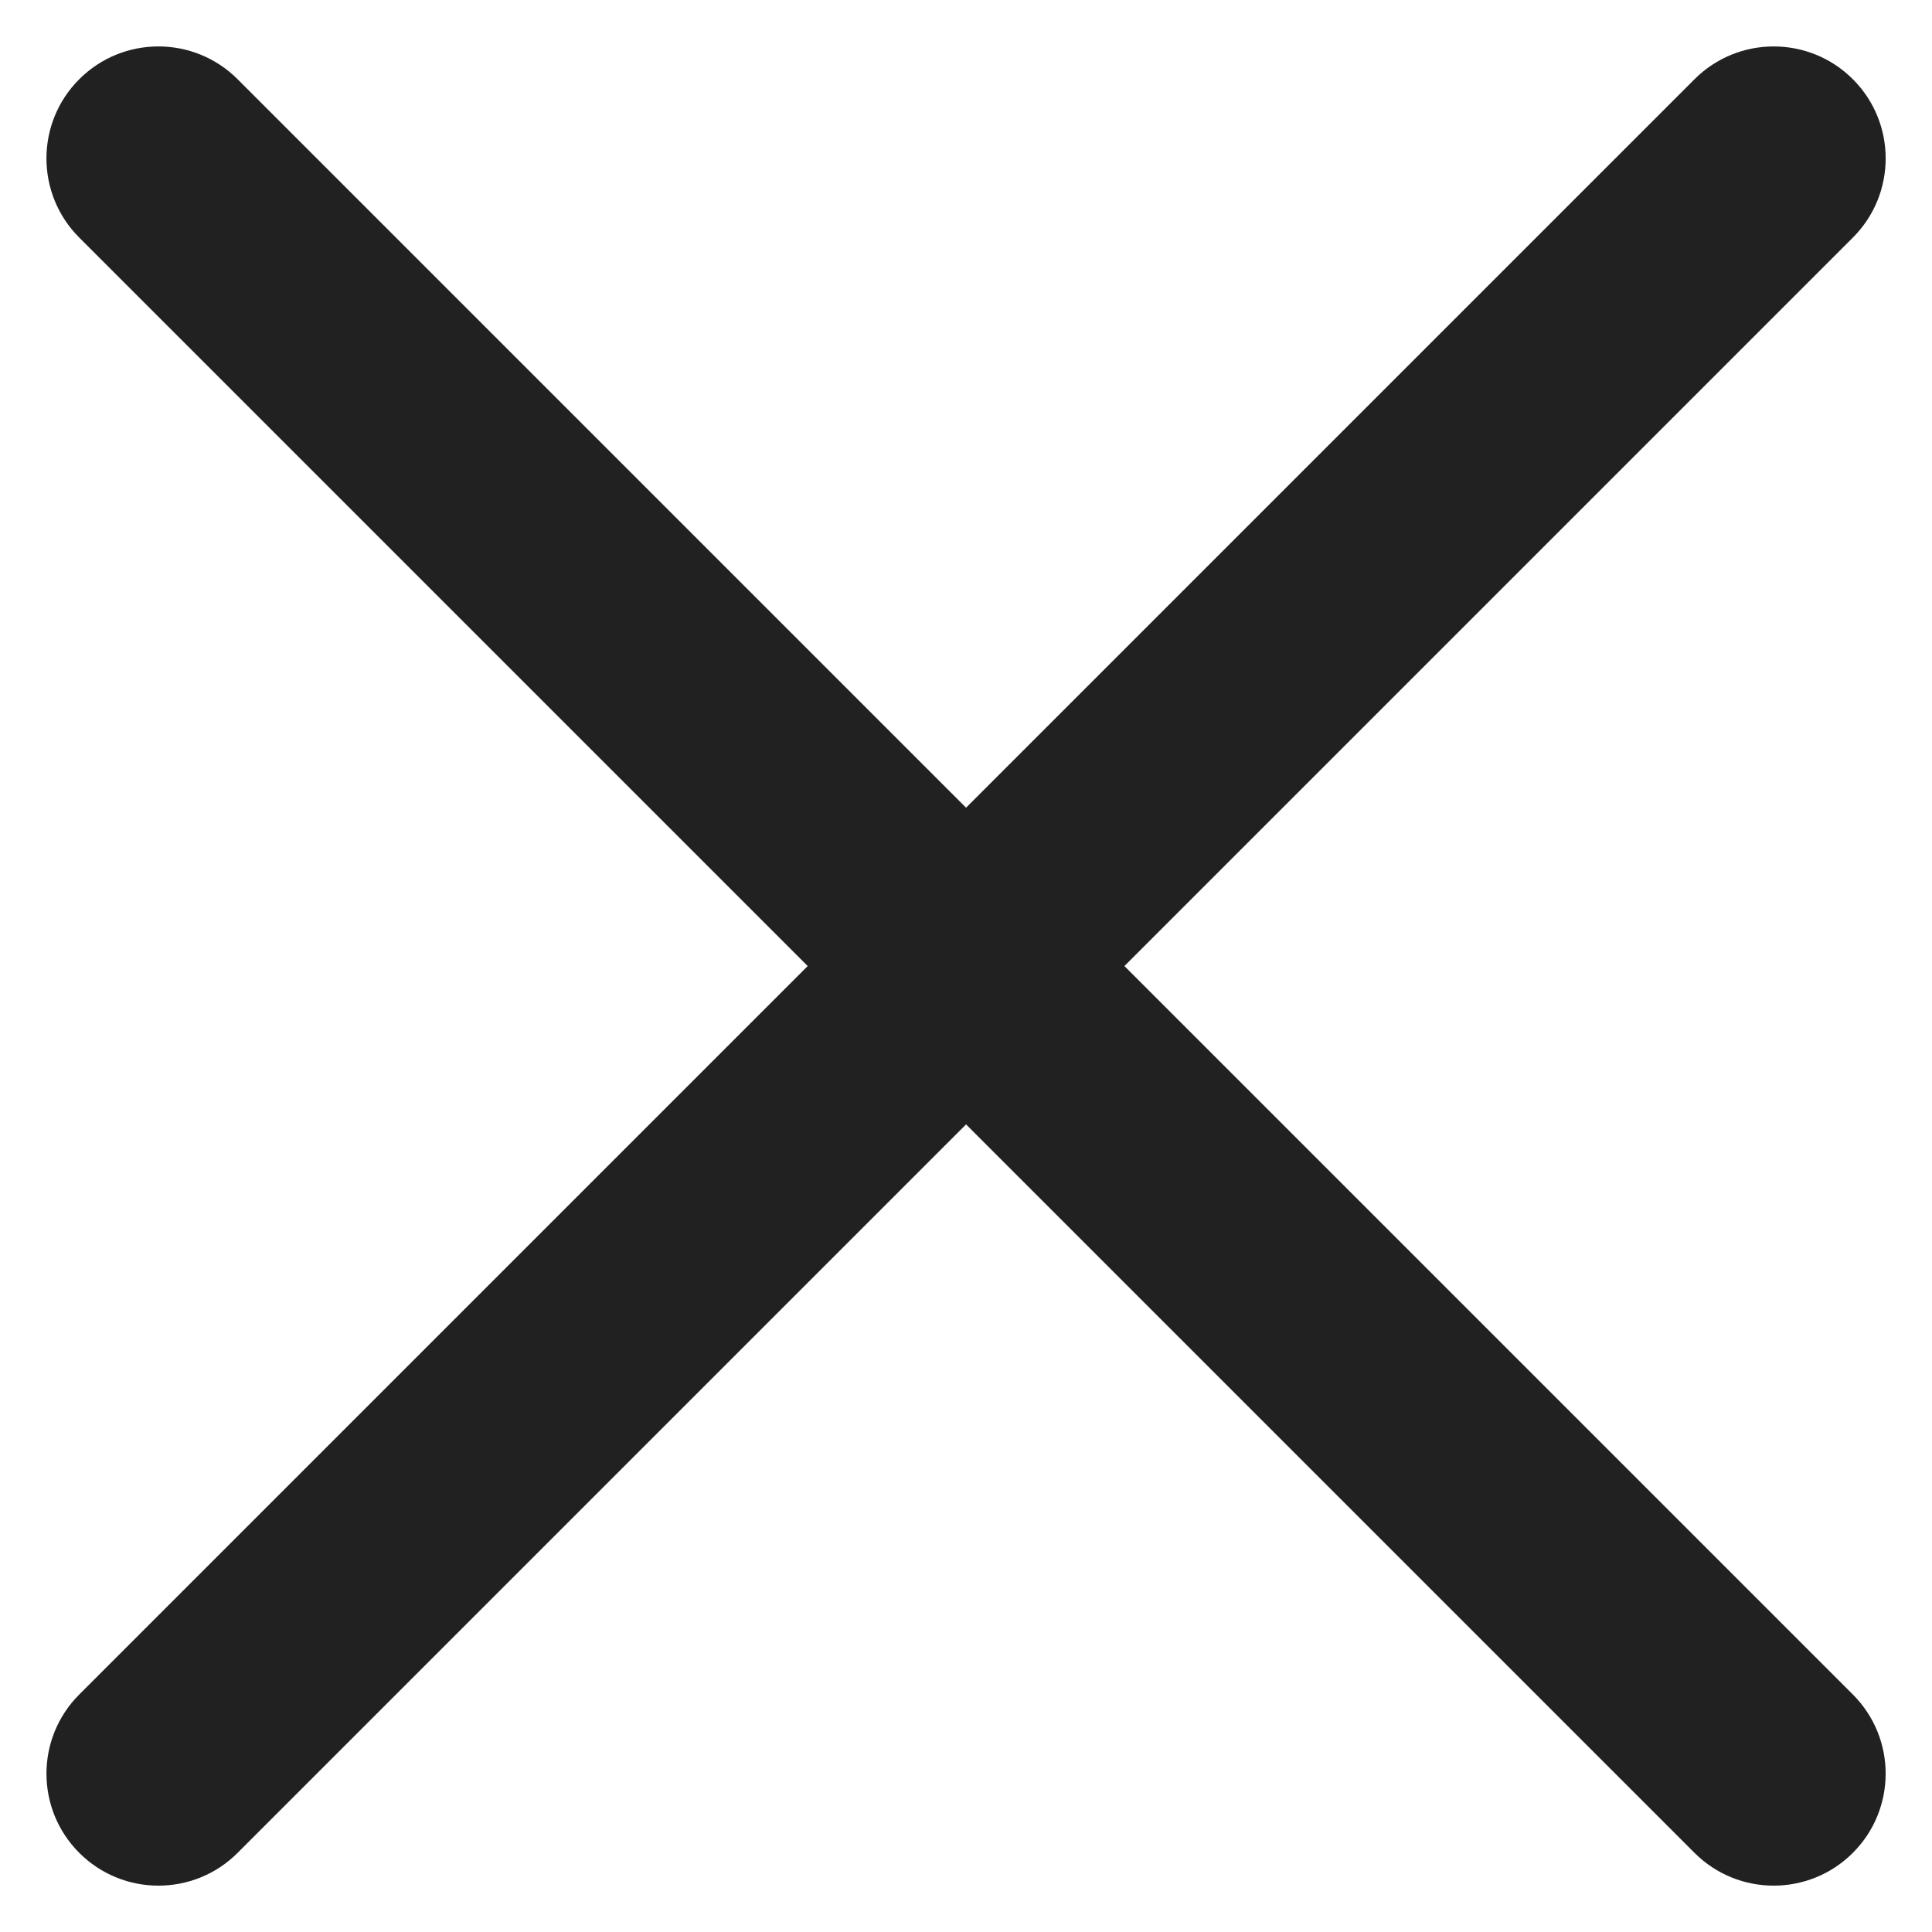
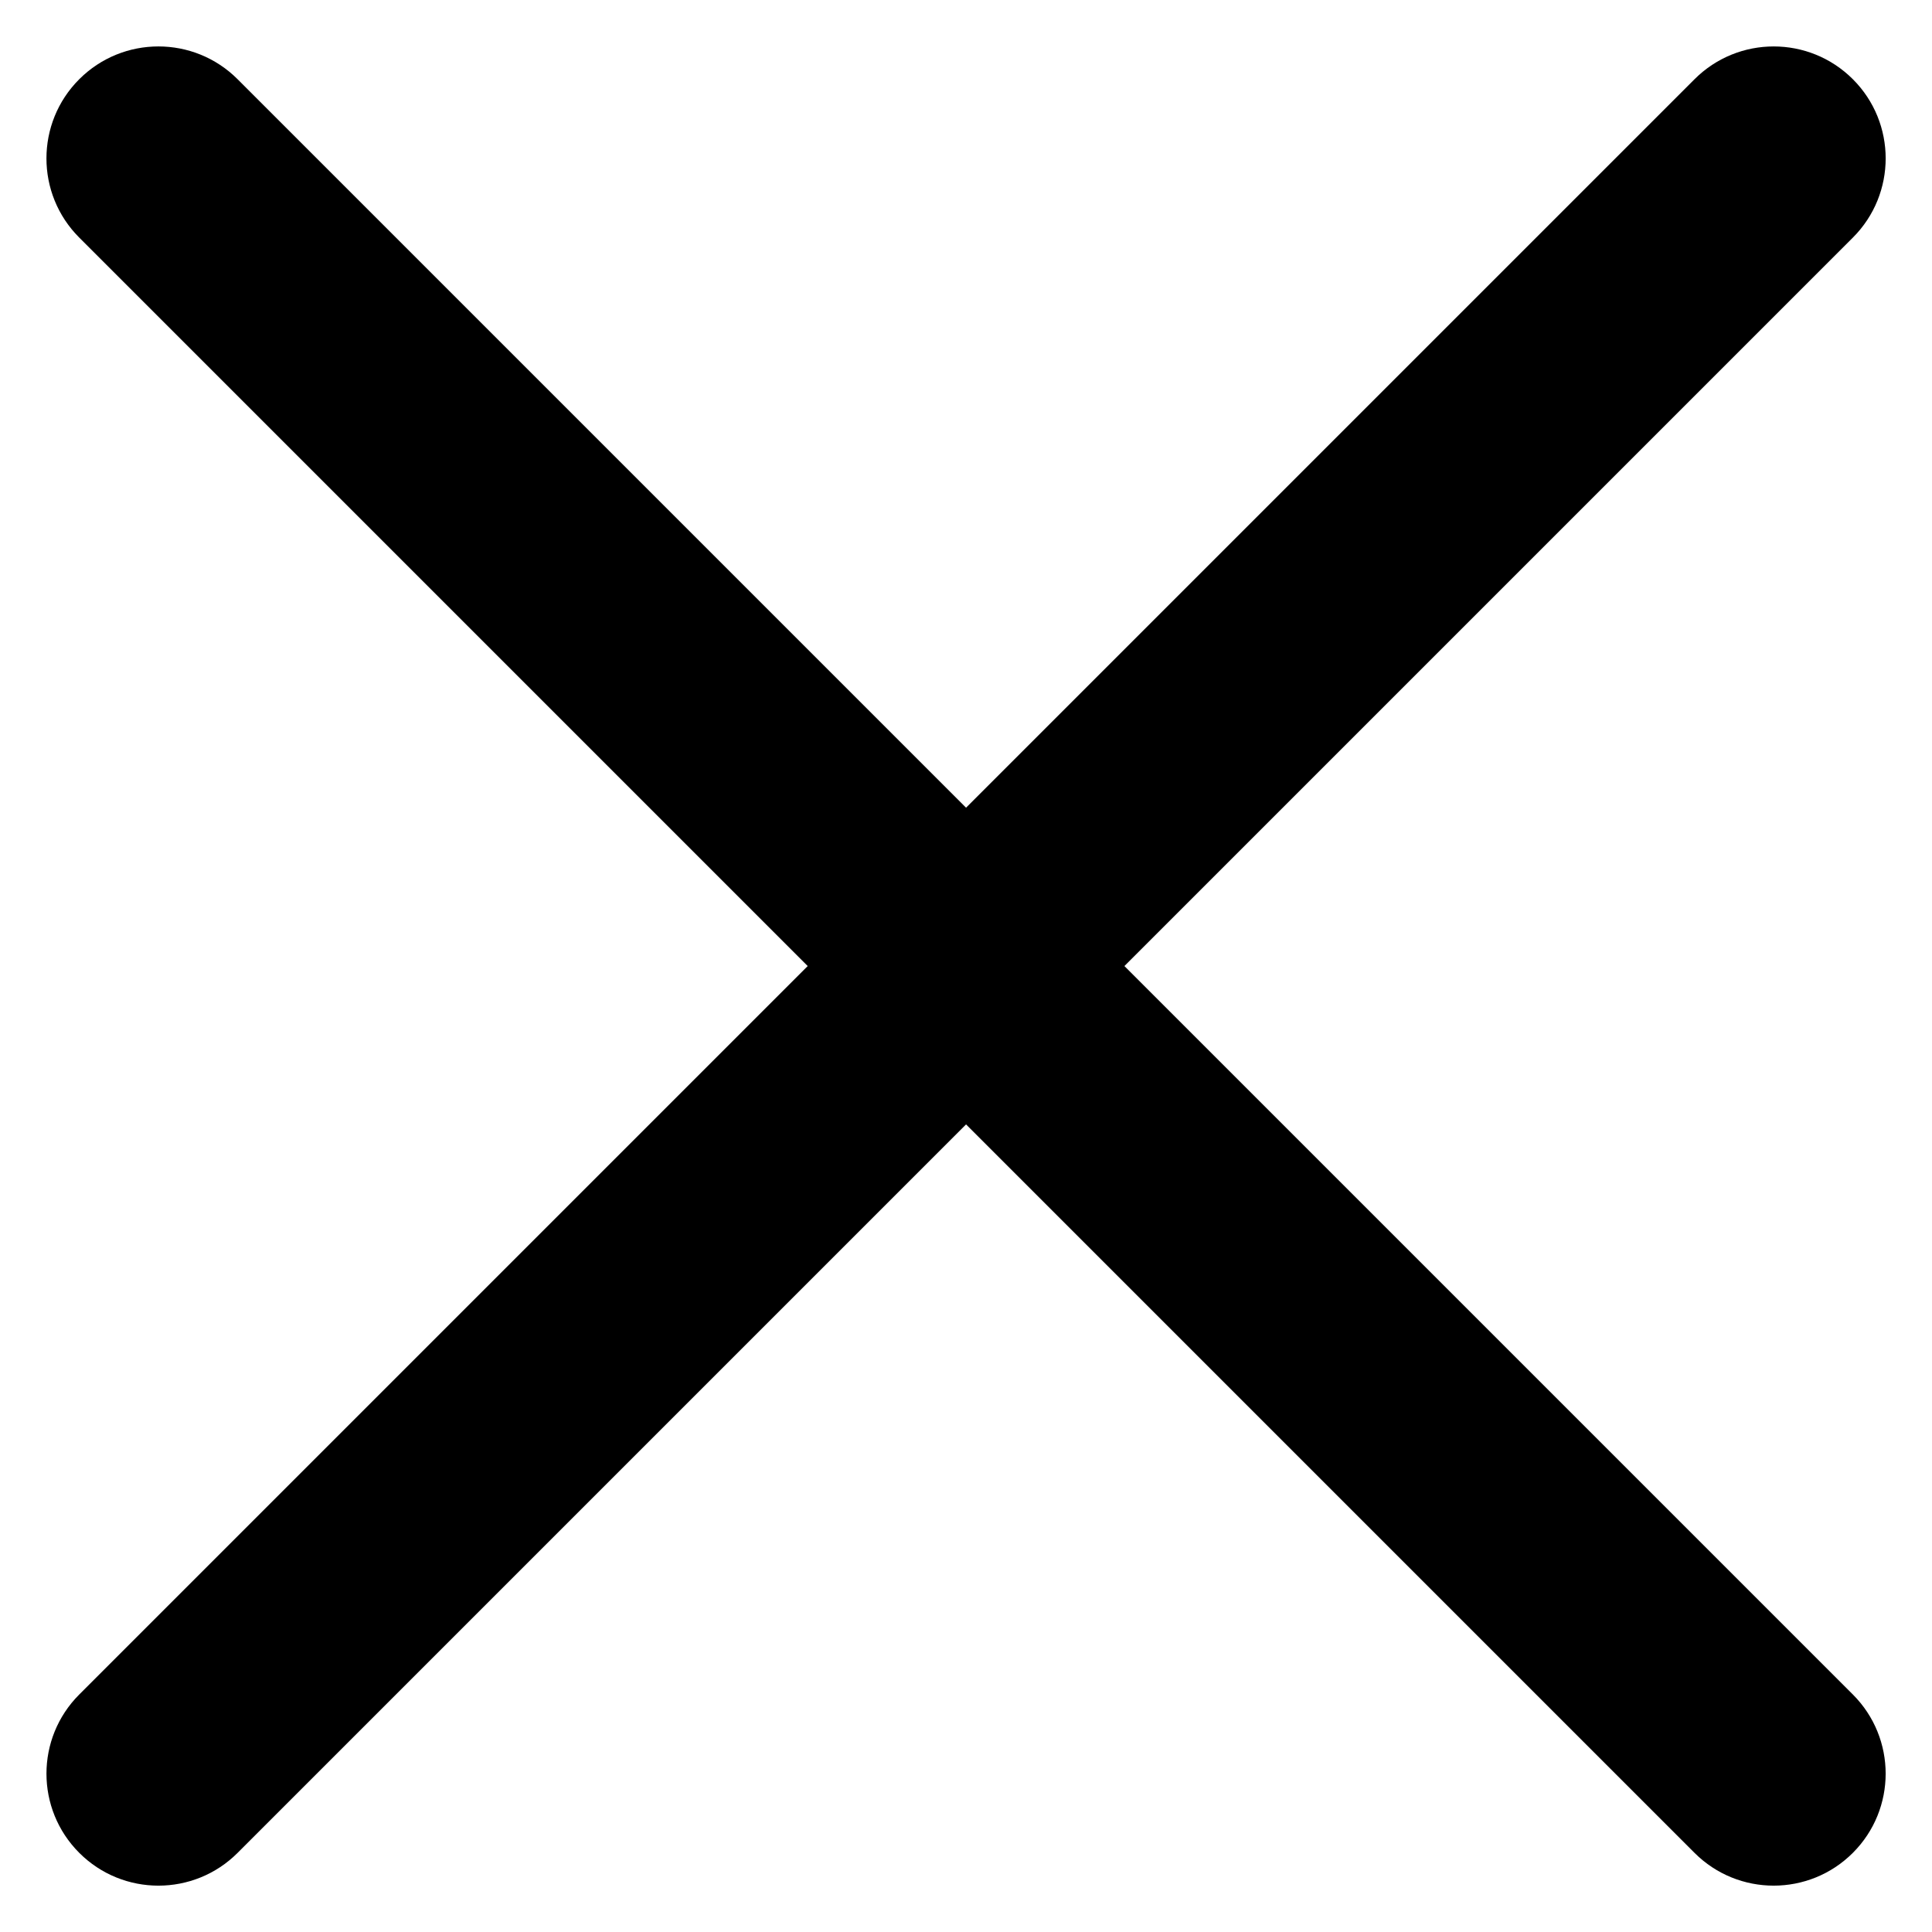
<svg xmlns="http://www.w3.org/2000/svg" width="21.567" height="21.567">
-   <defs>
-     <style>.a{fill:#212121}</style>
-   </defs>
+   <defs />
  <g transform="translate(-335.216 -36.467)">
    <rect class="a" width="28" height="2.5" rx="1.25" transform="rotate(45 124.472 425.01)" />
    <rect class="a" width="28" height="2.5" rx="1.25" transform="rotate(135 170.473 93.01)" />
  </g>
</svg>
